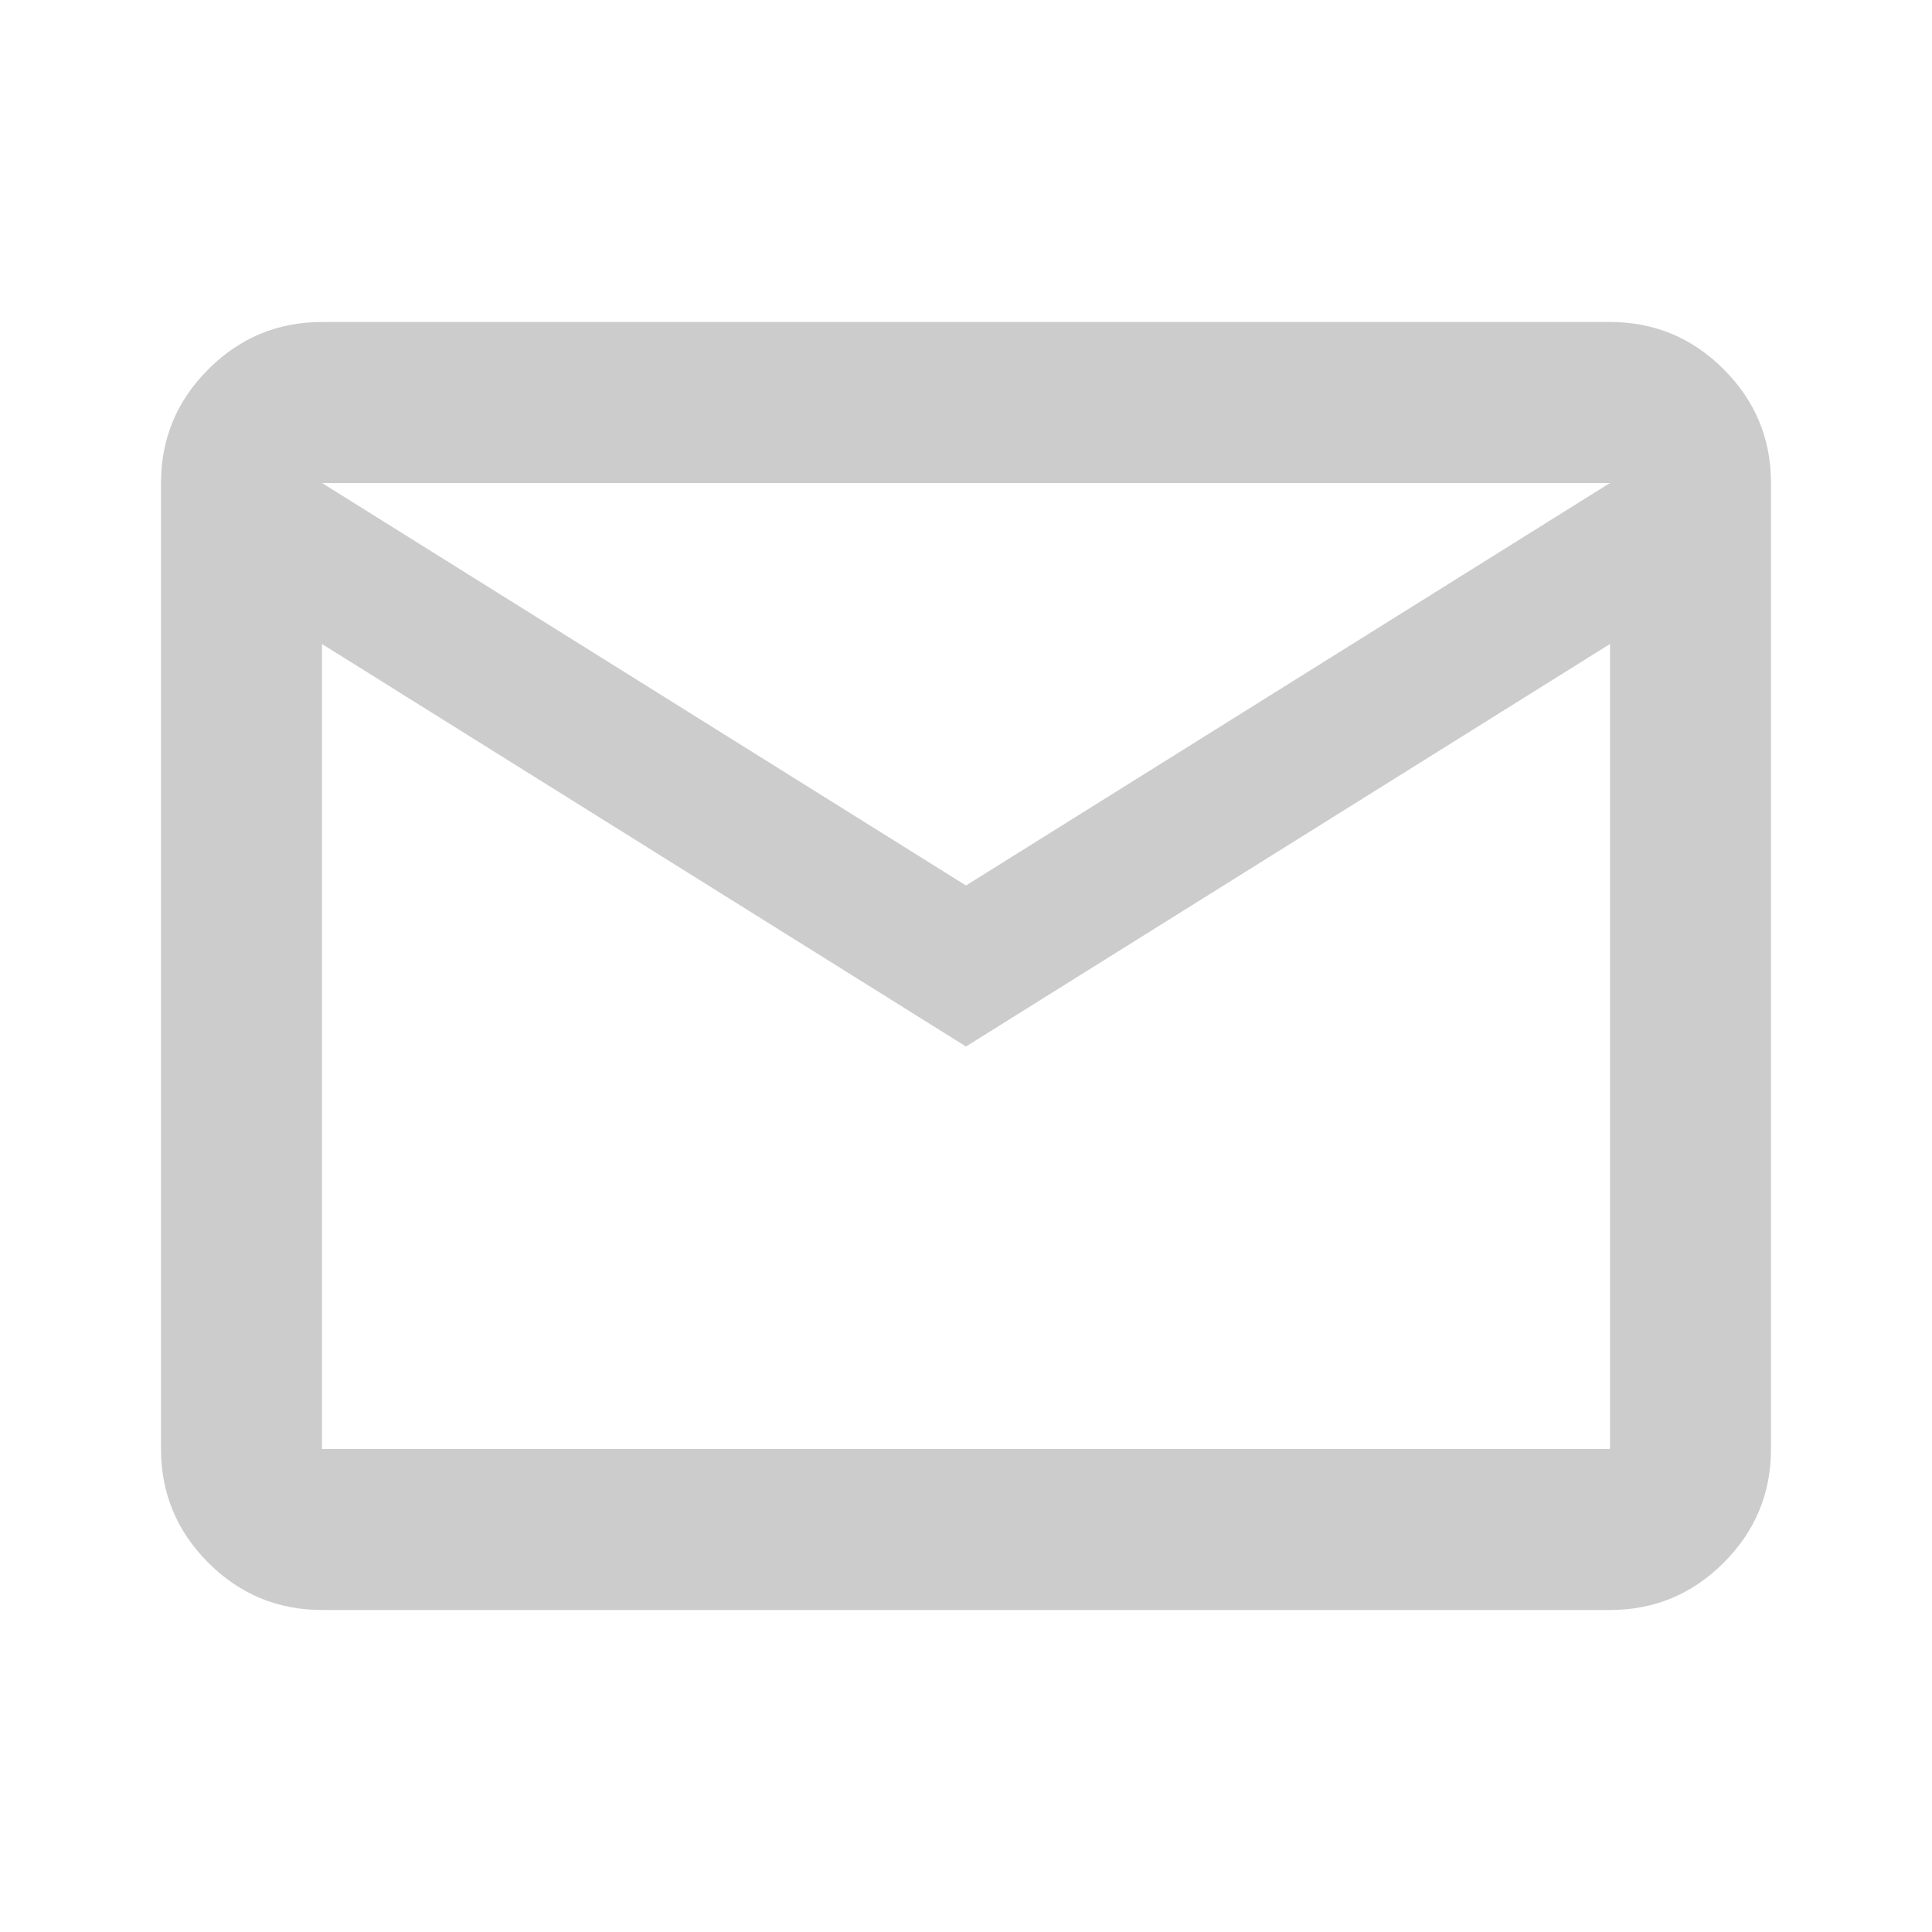
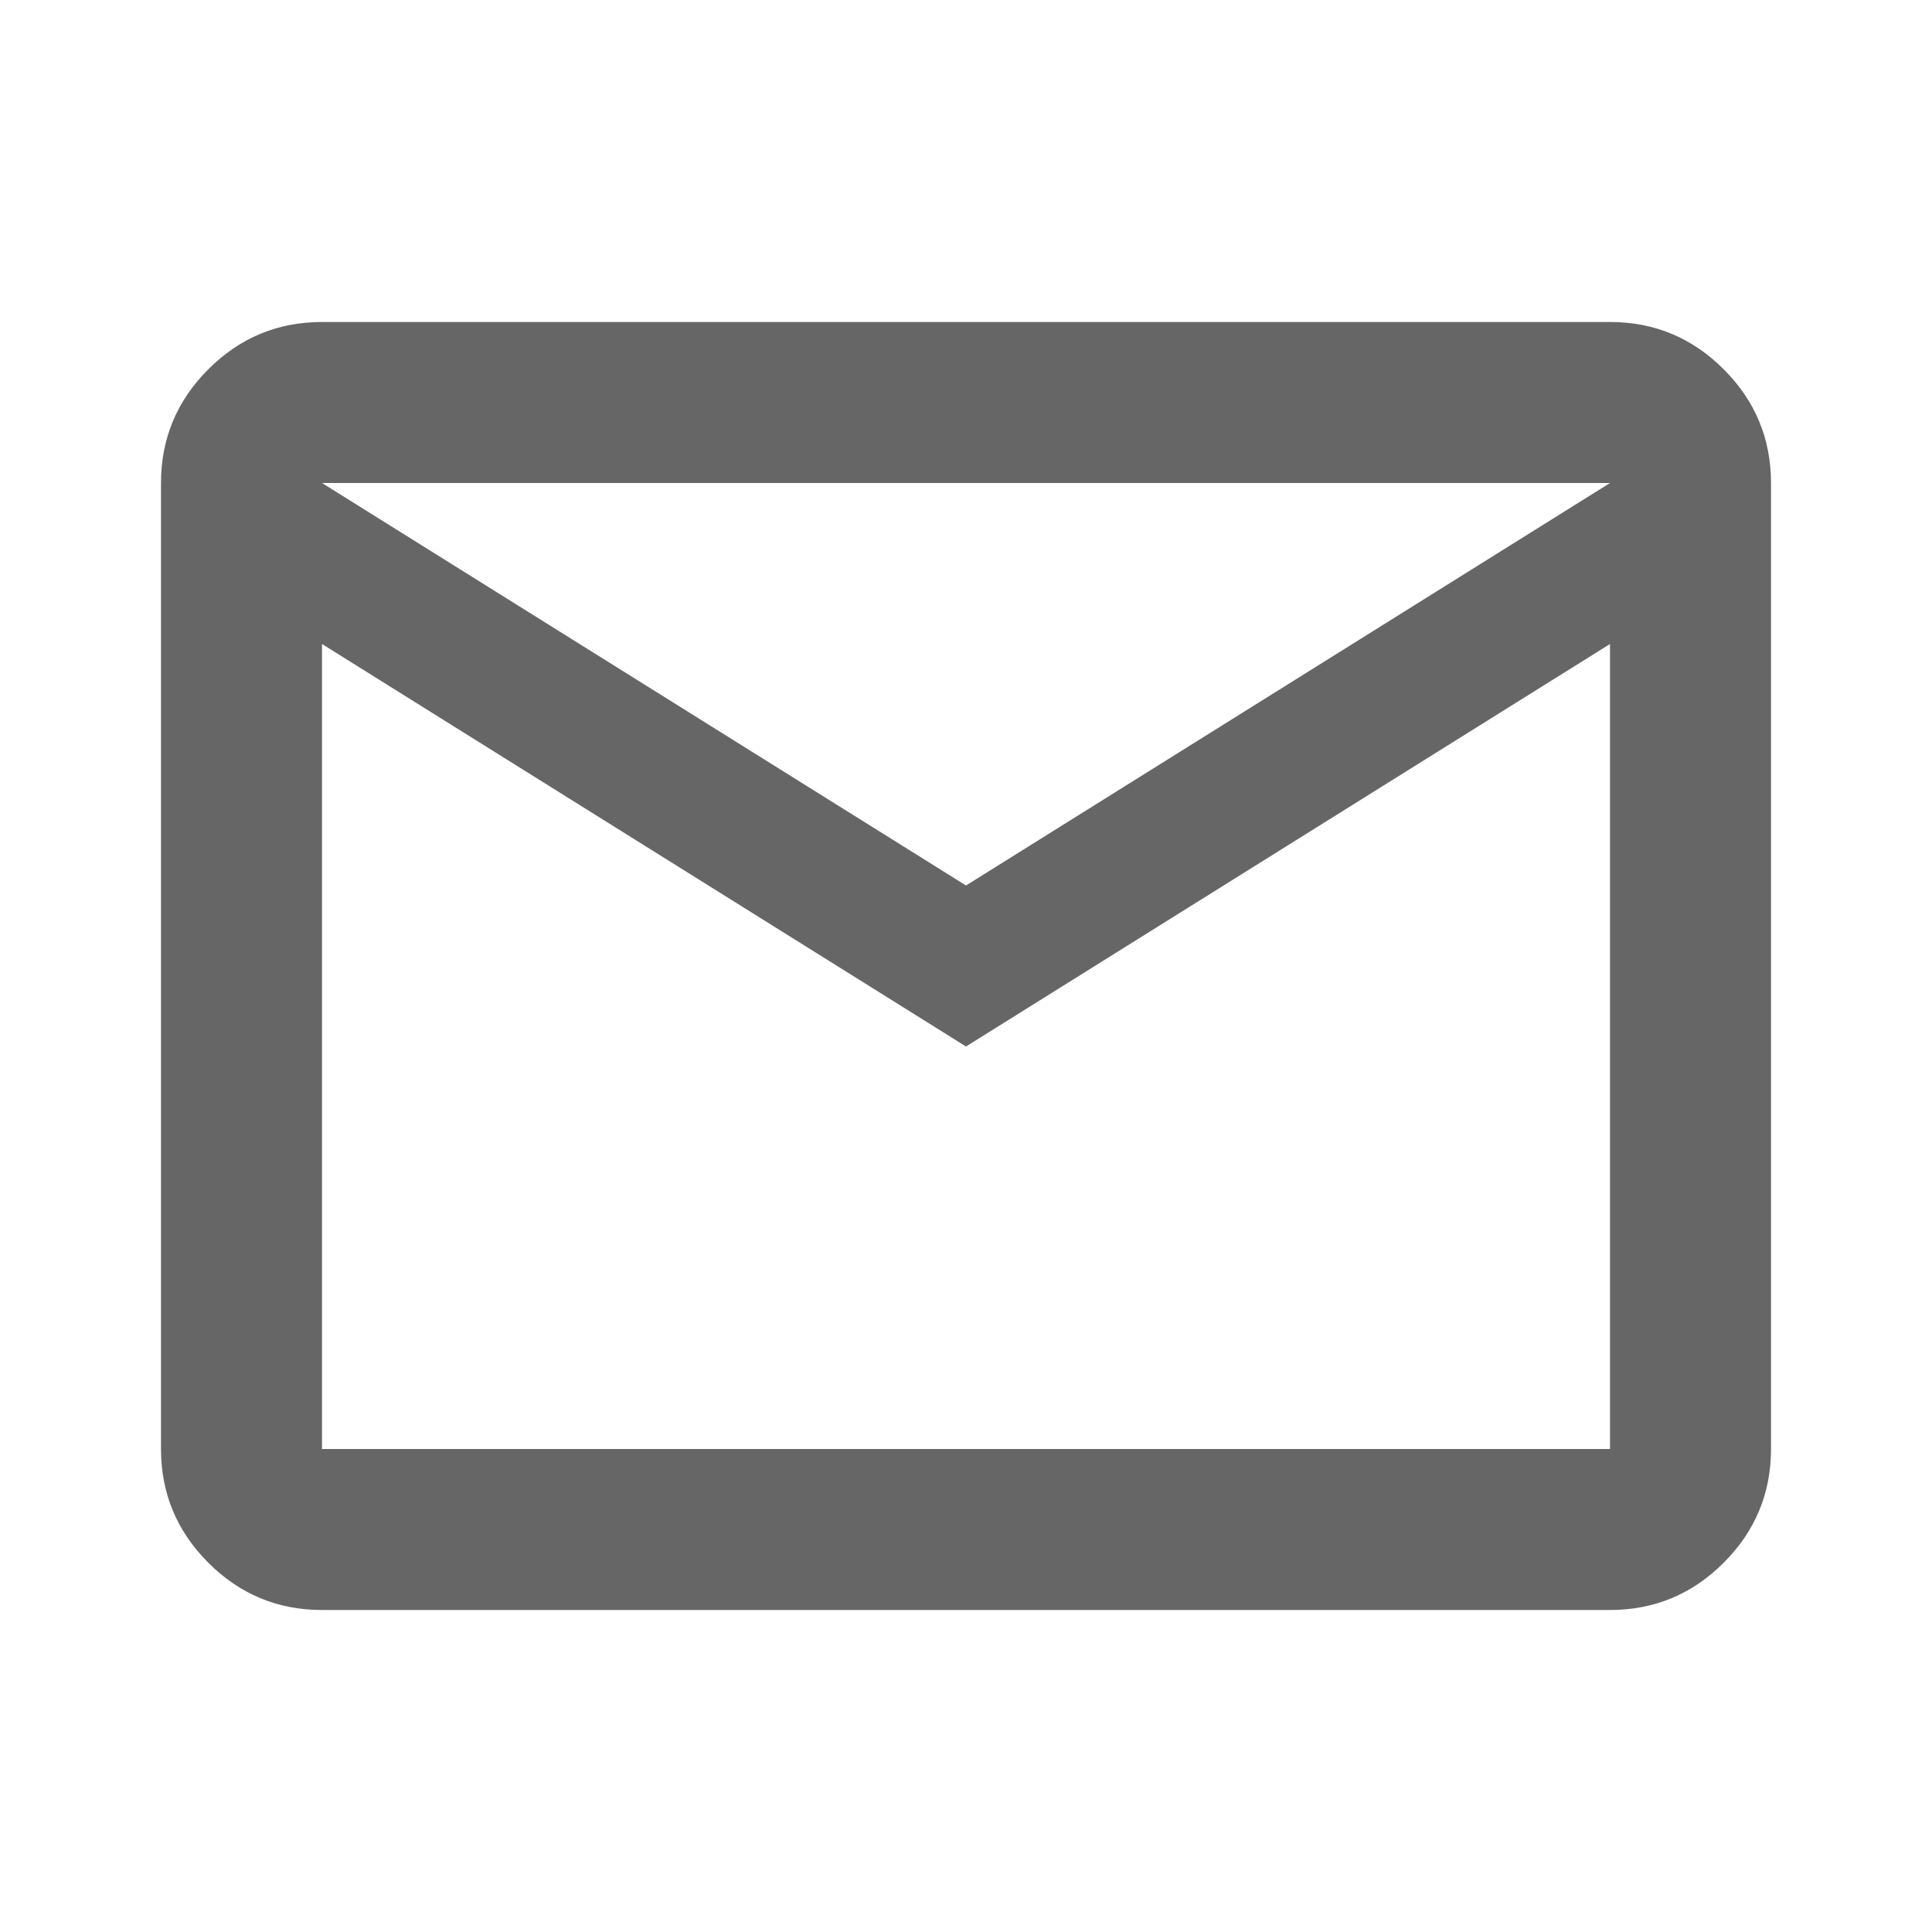
<svg xmlns="http://www.w3.org/2000/svg" height="24" viewBox="0 -960 960 960" width="24">
-   <path d="M160-160q-33 0-56.5-23.5T80-240v-480q0-33 23.5-56.5T160-800h640q33 0 56.5 23.5T880-720v480q0 33-23.5 56.5T800-160H160Zm320-280L160-640v400h640v-400L480-440Zm0-80 320-200H160l320 200ZM160-640v-80 480-400Z" fill="#cccccc" />
+   <path d="M160-160q-33 0-56.5-23.5T80-240v-480q0-33 23.5-56.5T160-800h640q33 0 56.5 23.5T880-720v480q0 33-23.5 56.5T800-160H160Zm320-280L160-640v400h640v-400L480-440Zm0-80 320-200H160l320 200ZM160-640v-80 480-400Z" fill="#666666" />
</svg>
